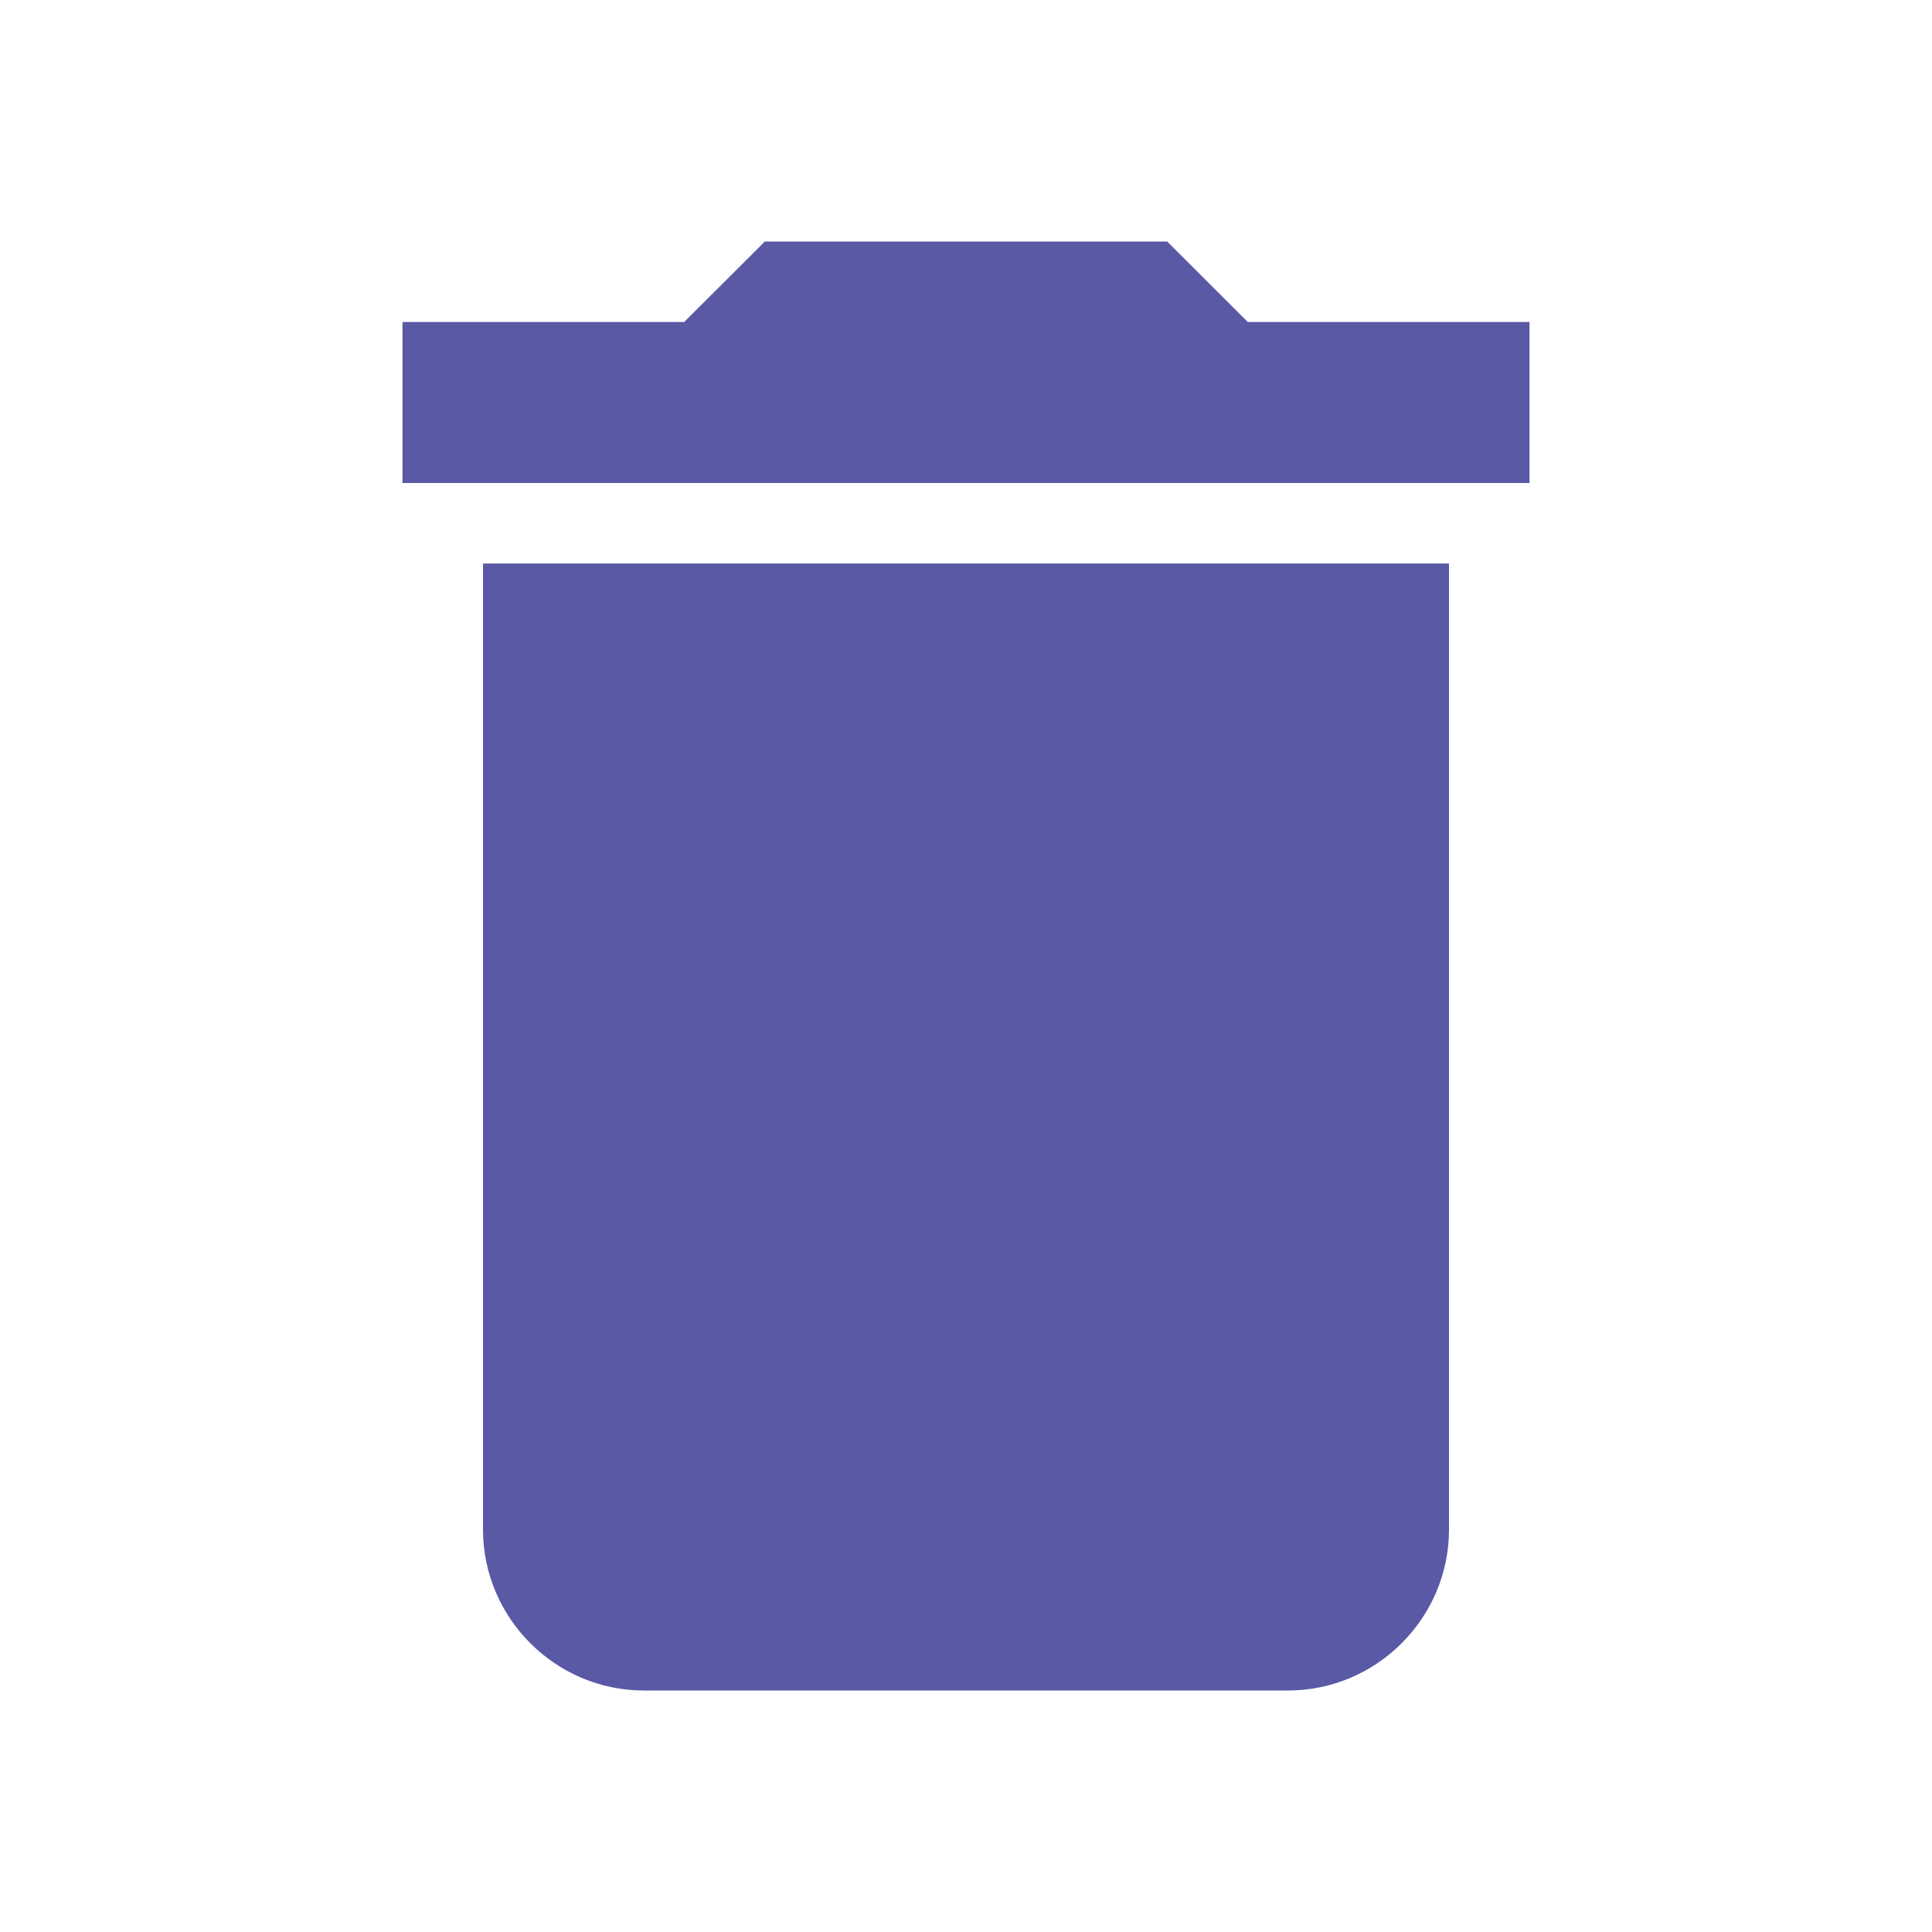
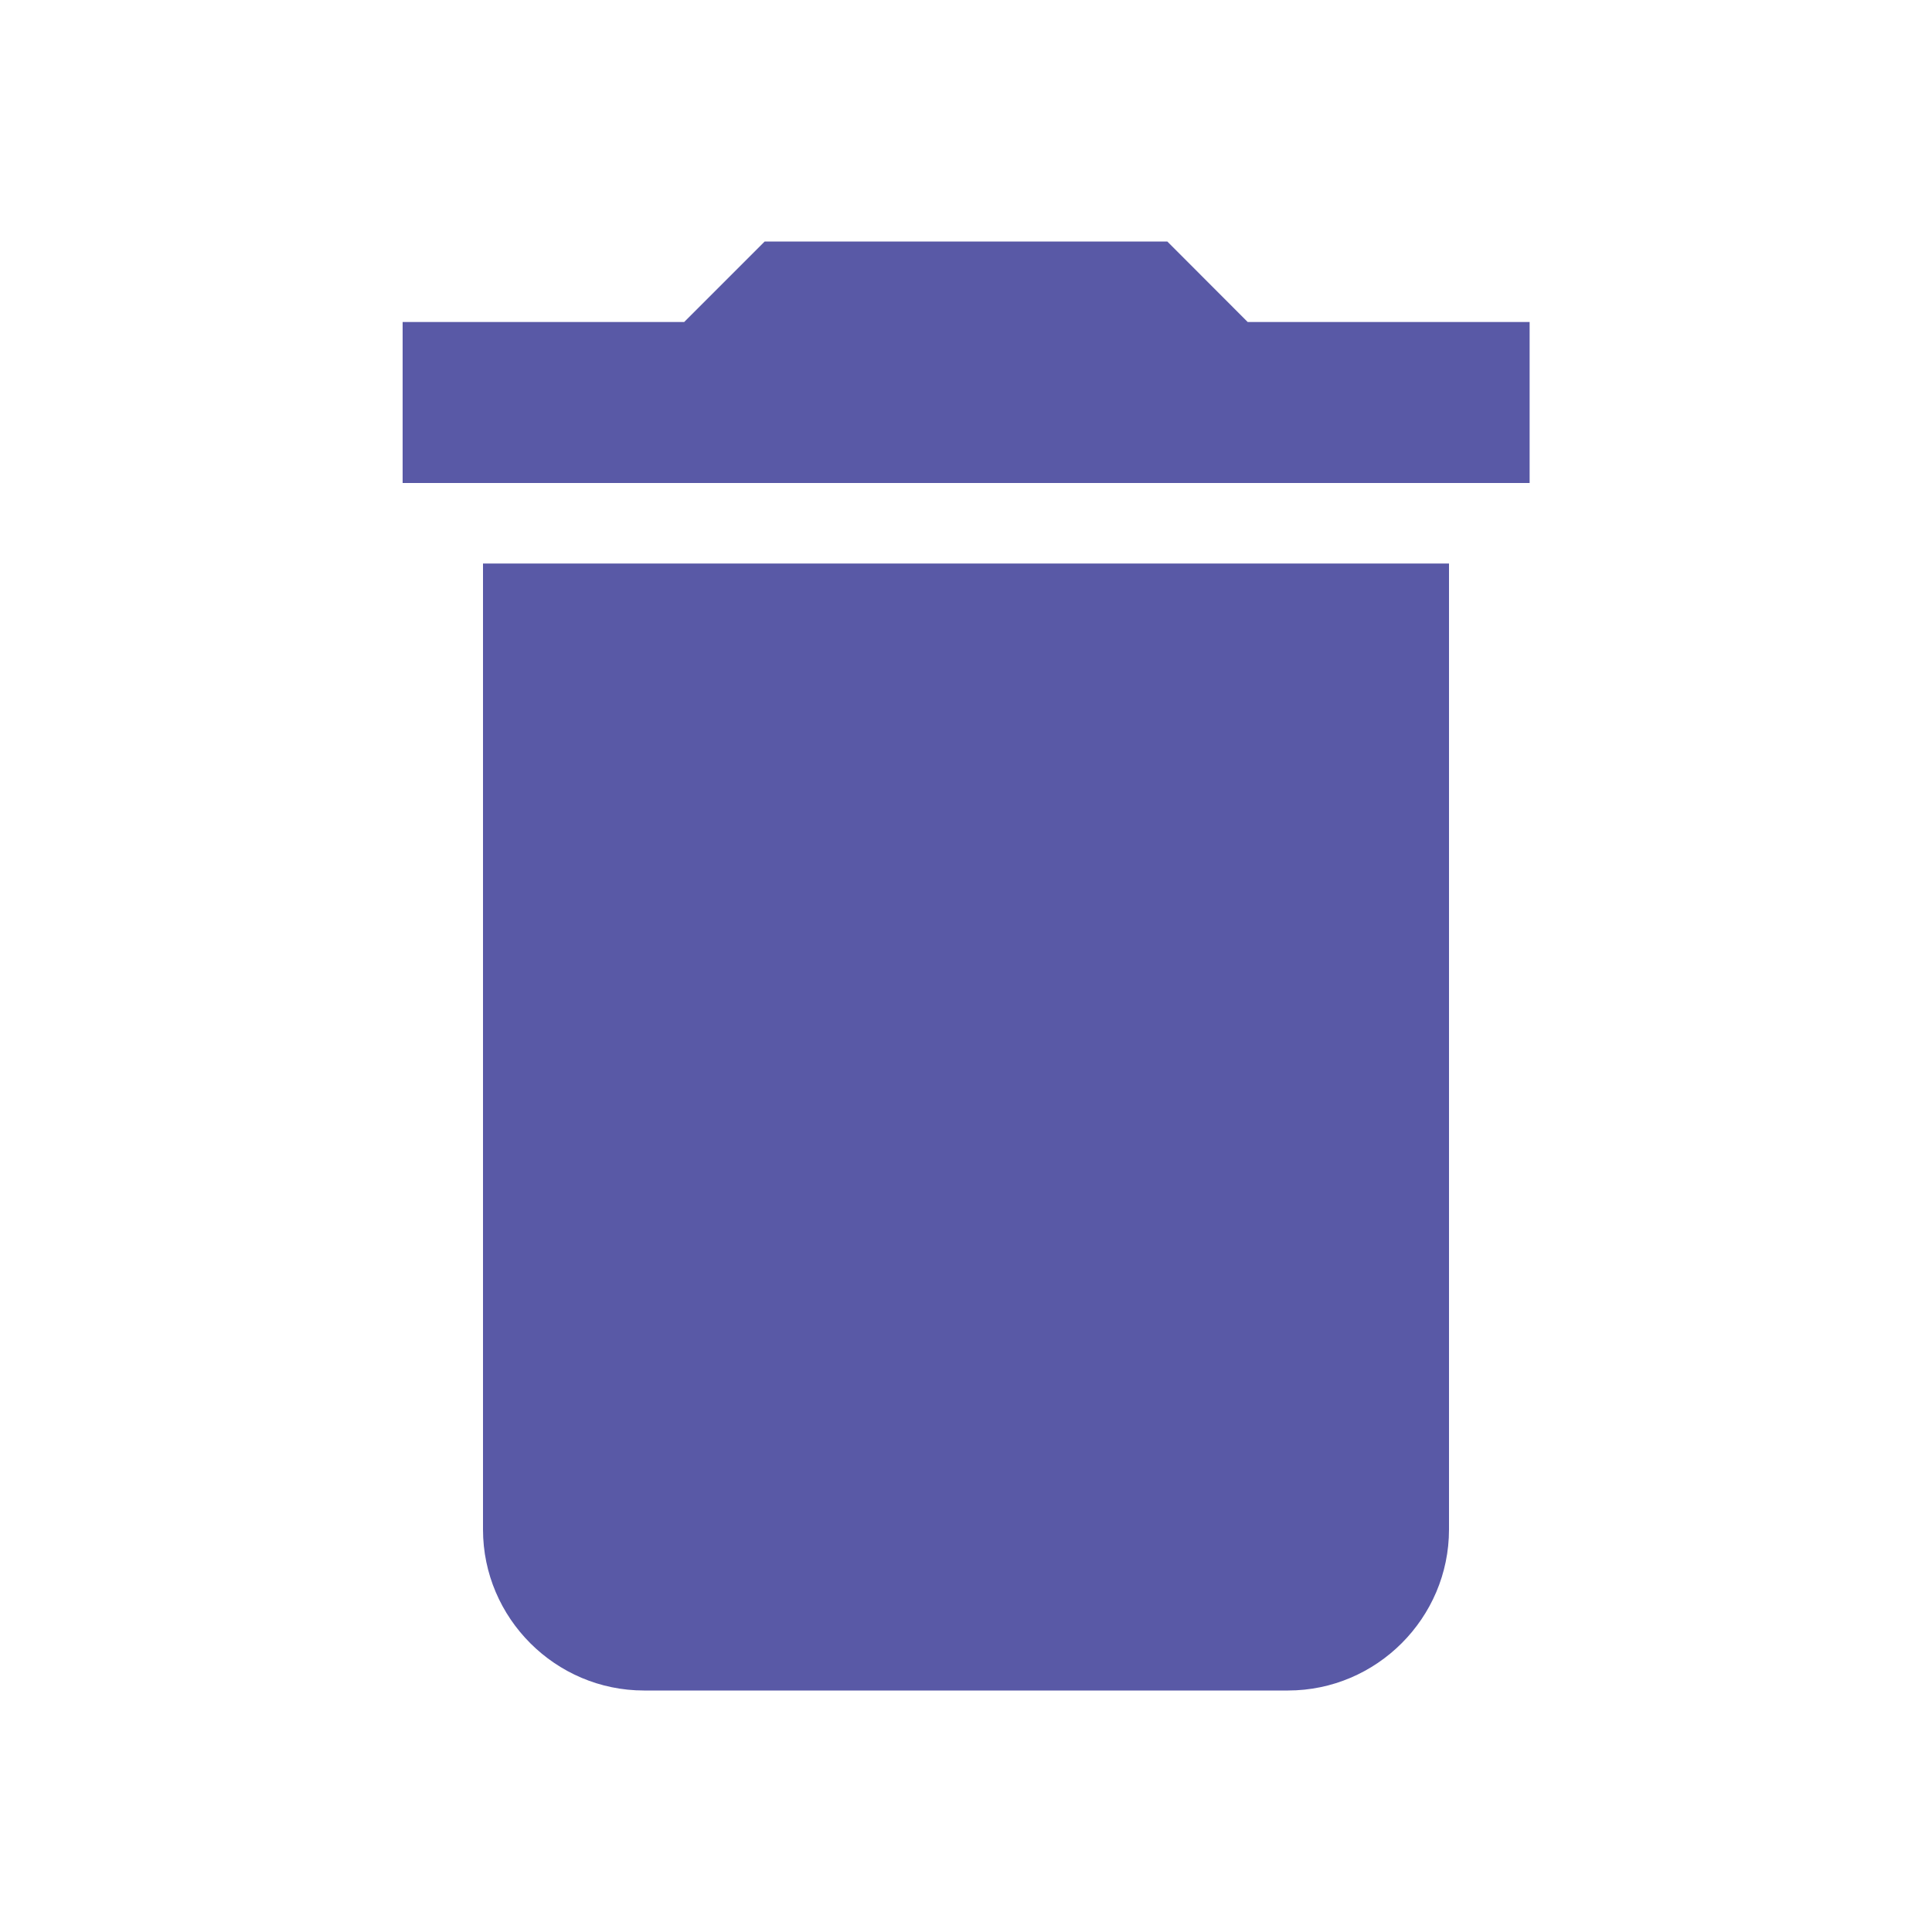
- <svg xmlns="http://www.w3.org/2000/svg" width="15" height="15" viewBox="0 0 15 15" fill="none">
-   <path d="M3.75 11.875C3.75 12.562 4.312 13.125 5 13.125H10C10.688 13.125 11.25 12.562 11.25 11.875V4.375H3.75V11.875ZM11.875 2.5H9.688L9.062 1.875H5.938L5.312 2.5H3.125V3.75H11.875V2.5Z" fill="#5959A6" />
+ <svg xmlns="http://www.w3.org/2000/svg" width="15" height="15" fill="none">
+   <path fill="#5959A6" d="M3.75 11.875c0 .688.563 1.25 1.25 1.25h5c.688 0 1.25-.563 1.25-1.25v-7.5h-7.5v7.5ZM11.875 2.5H9.687l-.624-.625H5.937l-.625.625H3.126v1.25h8.75V2.5Z" />
</svg>
